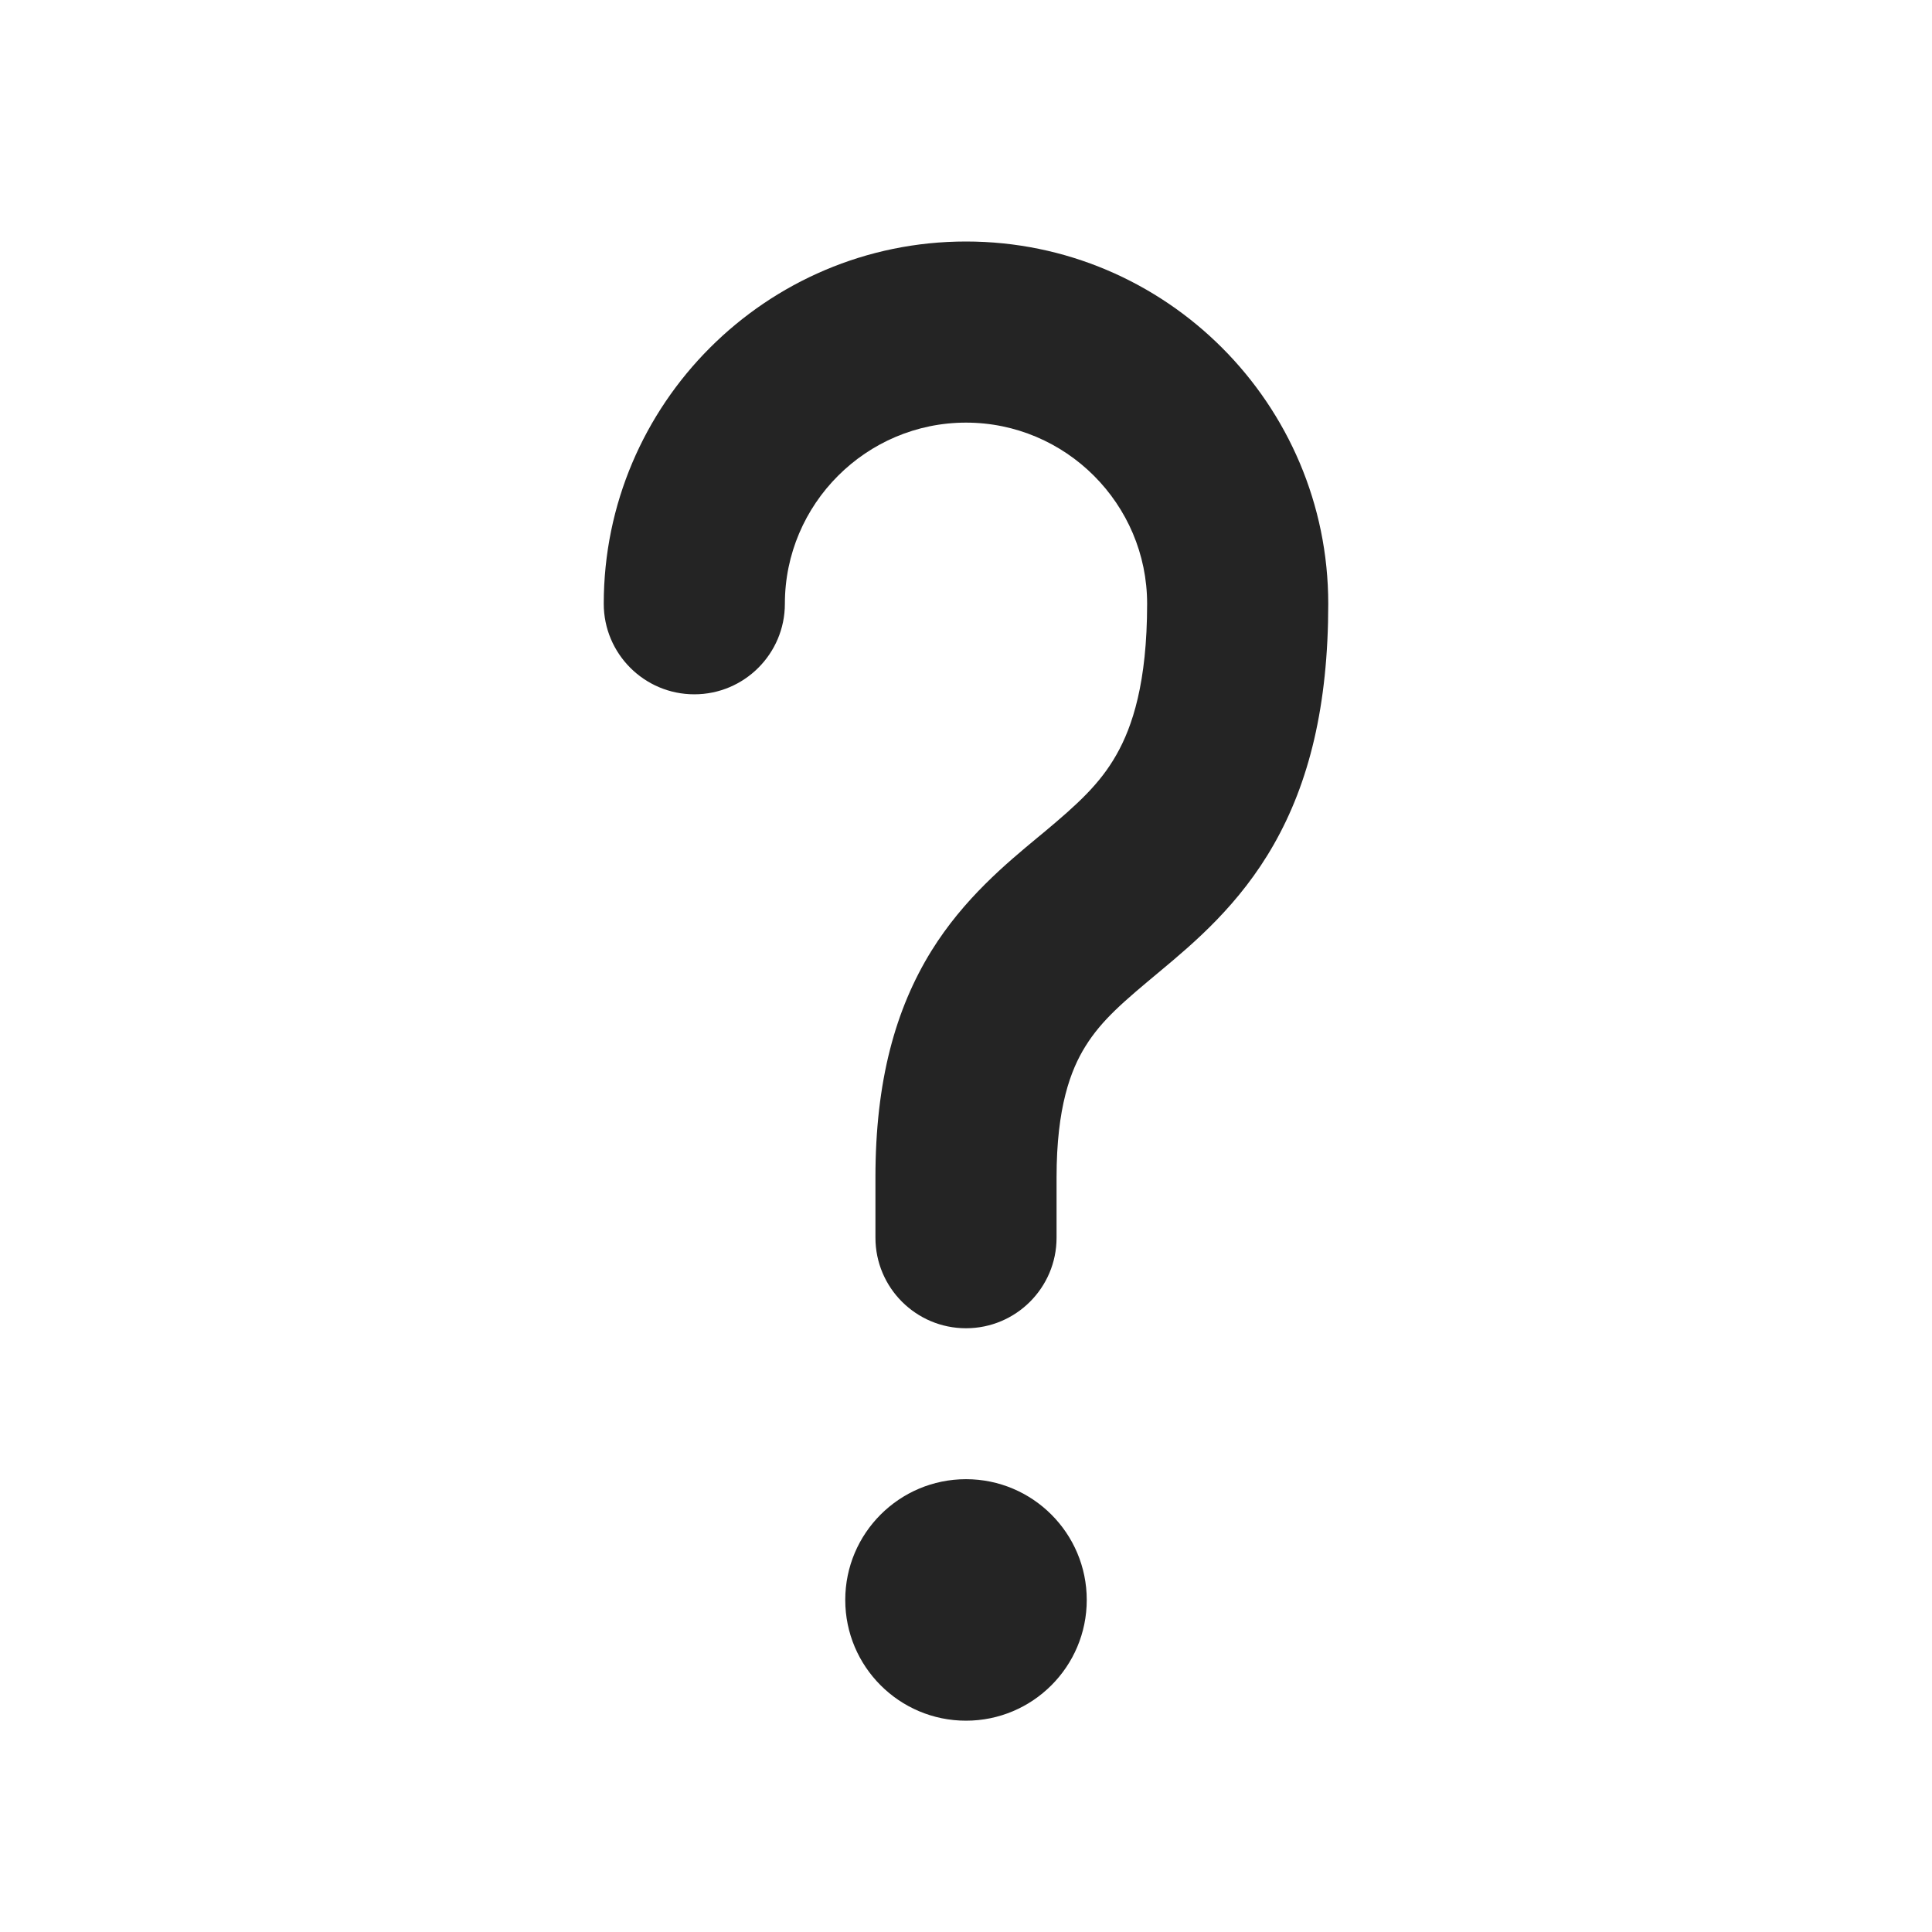
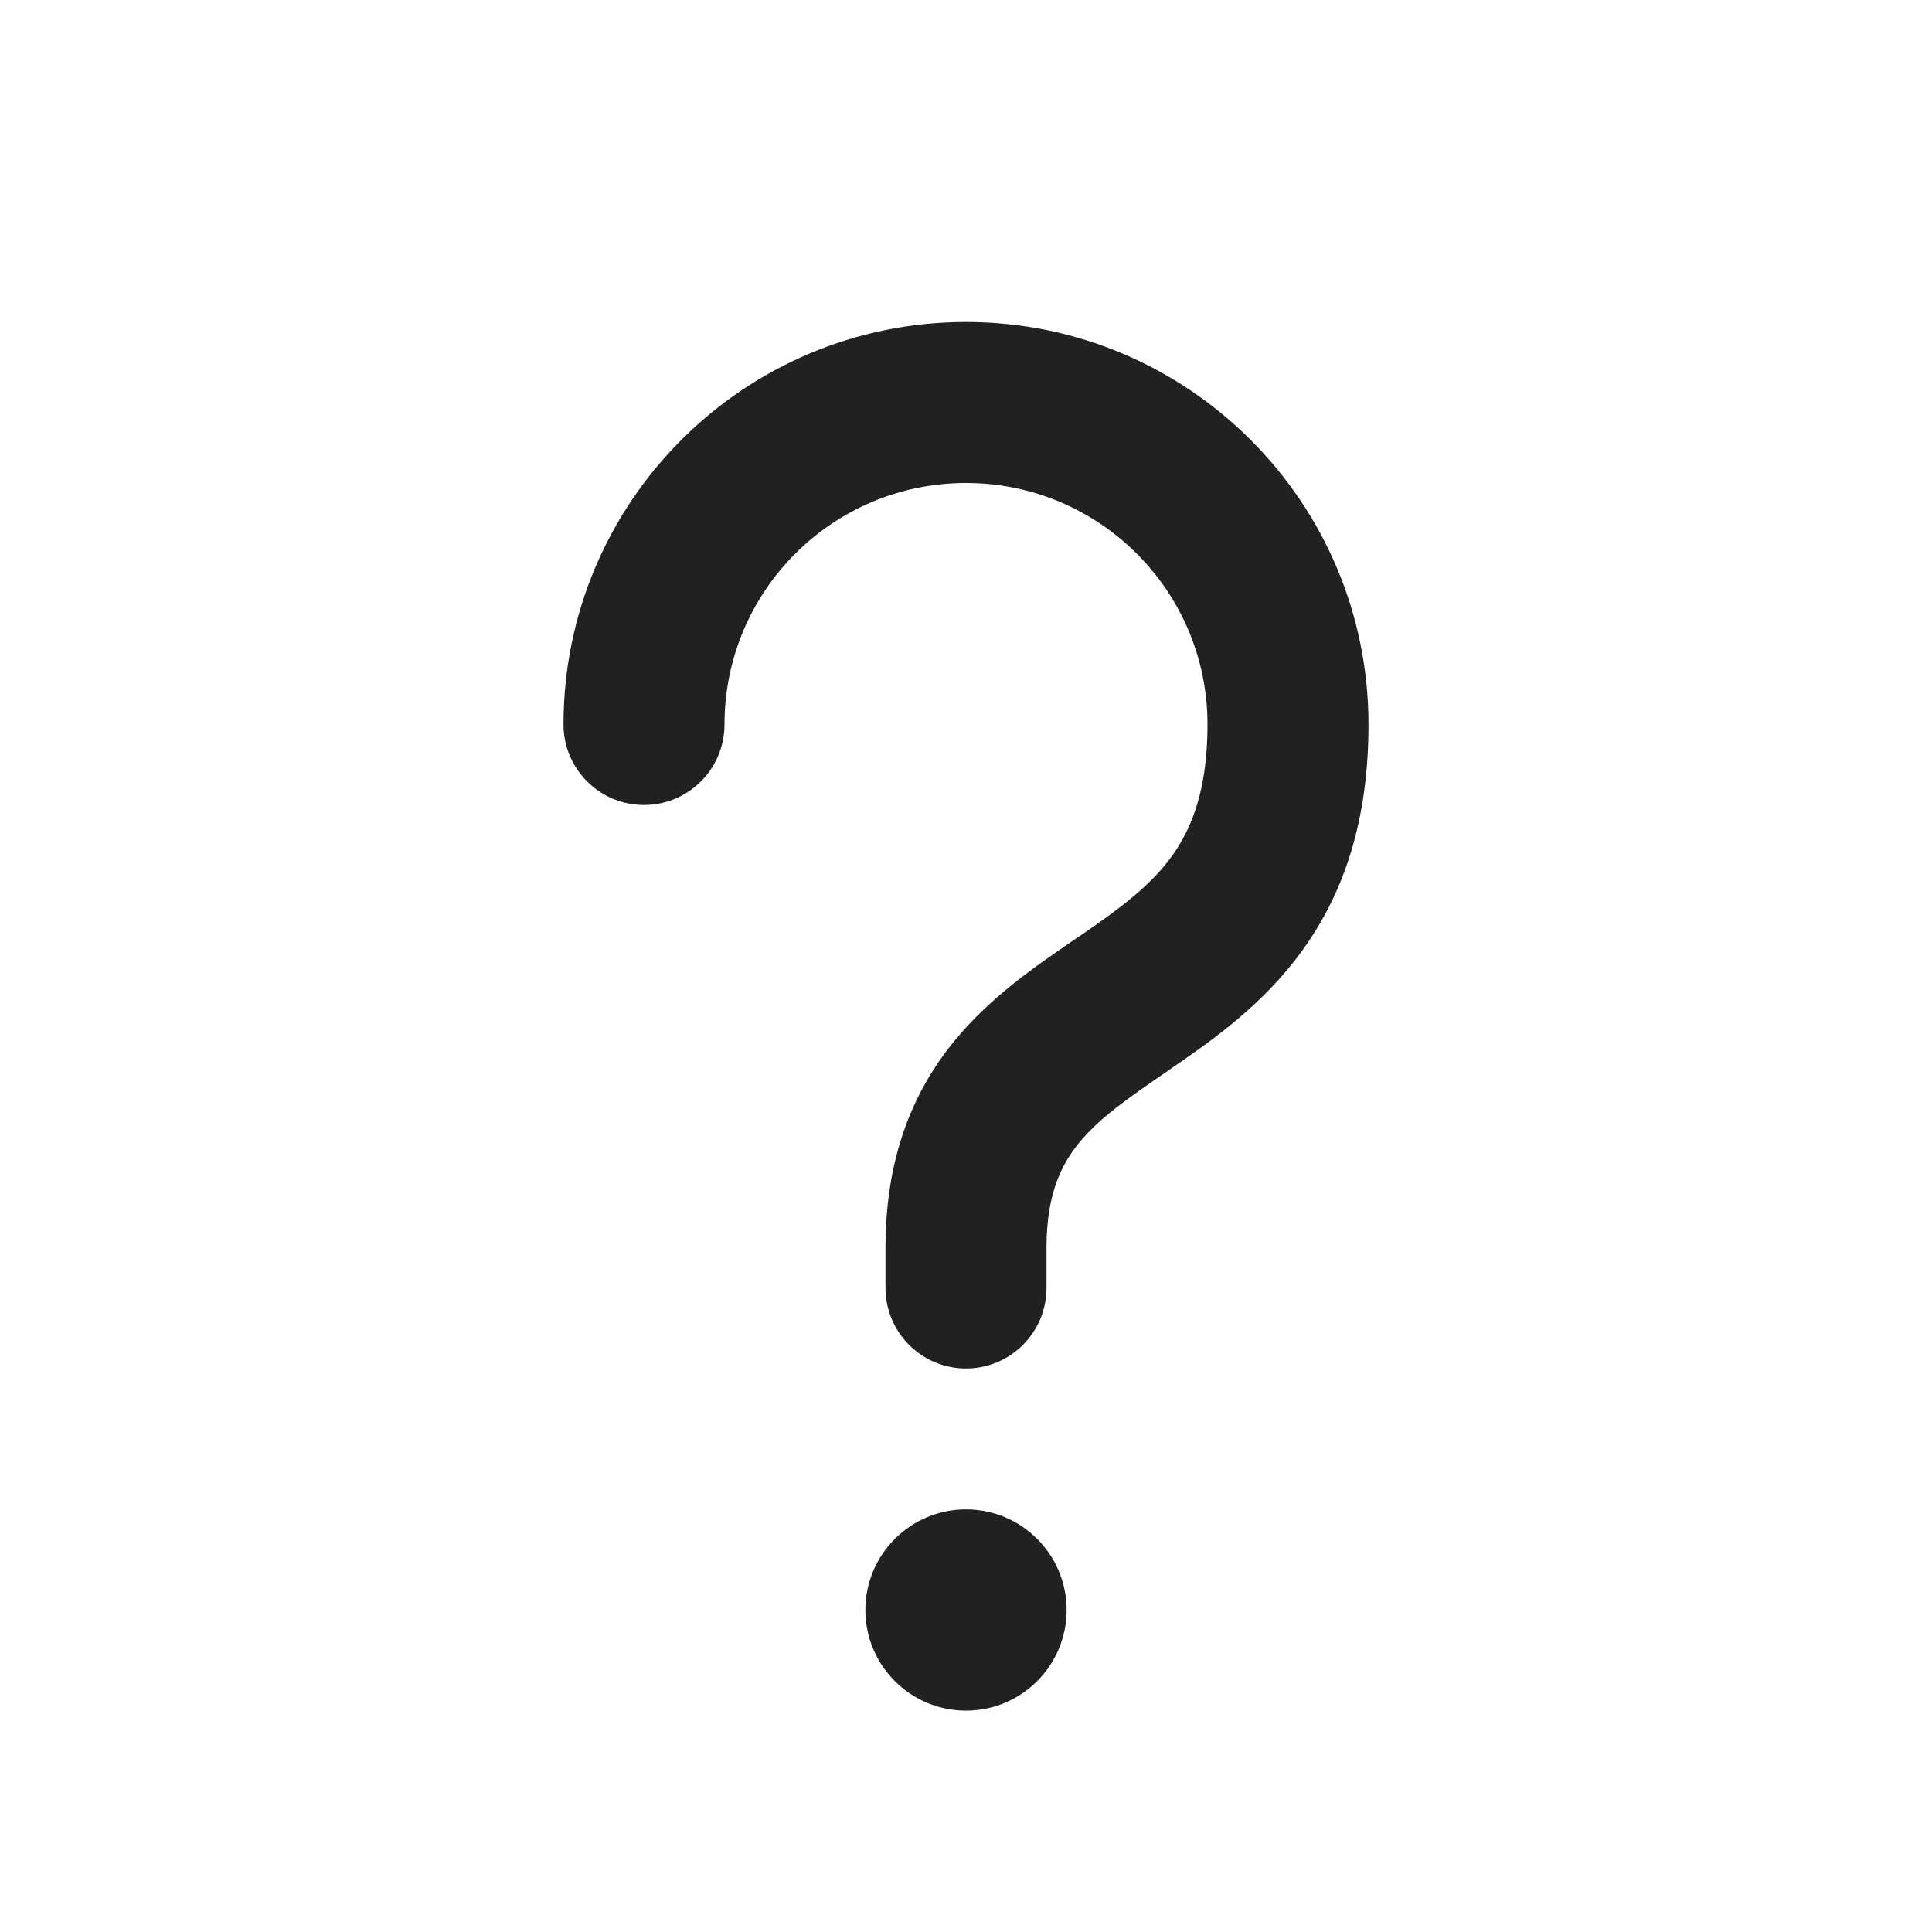
- <svg xmlns="http://www.w3.org/2000/svg" width="16" height="16" viewBox="0 0 16 16" fill="none">
-   <path d="M8 2C6.346 2 5 3.346 5 5C5 5.414 5.336 5.75 5.75 5.75C6.164 5.75 6.5 5.414 6.5 5C6.5 4.174 7.174 3.5 8 3.5C8.826 3.5 9.5 4.174 9.5 5C9.5 5.653 9.378 6.018 9.246 6.25C9.109 6.492 8.925 6.659 8.645 6.893L8.594 6.935C8.335 7.15 7.982 7.442 7.714 7.874C7.415 8.357 7.25 8.954 7.25 9.75V10.25C7.25 10.664 7.586 11 8 11C8.414 11 8.75 10.664 8.75 10.25V9.75C8.75 9.171 8.866 8.862 8.989 8.665C9.125 8.446 9.305 8.295 9.605 8.045C9.888 7.809 10.266 7.492 10.55 6.992C10.84 6.482 11 5.847 11 5C11 3.346 9.654 2 8 2ZM8 14.25C8.552 14.25 9 13.802 9 13.25C9 12.698 8.552 12.25 8 12.25C7.448 12.25 7 12.698 7 13.25C7 13.802 7.448 14.25 8 14.25Z" fill="#242424" />
+ <svg xmlns="http://www.w3.org/2000/svg" width="24" height="24" viewBox="0 0 24 24" fill="none">
+   <path d="M12 4C9.238 4 7 6.238 7 9C7 9.552 7.448 10 8 10C8.552 10 9 9.552 9 9C9 7.342 10.342 6 12 6C13.658 6 15 7.342 15 9C15 9.816 14.801 10.294 14.562 10.629C14.3 10.994 13.937 11.267 13.434 11.614L13.318 11.692C12.871 11.998 12.295 12.391 11.849 12.939C11.322 13.587 11 14.406 11 15.5V16C11 16.552 11.448 17 12 17C12.552 17 13 16.552 13 16V15.5C13 14.844 13.178 14.476 13.401 14.201C13.657 13.887 14.003 13.649 14.514 13.298L14.566 13.261C15.063 12.92 15.7 12.475 16.188 11.793C16.699 11.081 17 10.184 17 9C17 6.238 14.762 4 12 4ZM12 21.25C12.69 21.25 13.25 20.69 13.25 20C13.25 19.31 12.69 18.75 12 18.75C11.31 18.75 10.75 19.31 10.75 20C10.75 20.69 11.31 21.25 12 21.25Z" fill="#212121" />
</svg>
